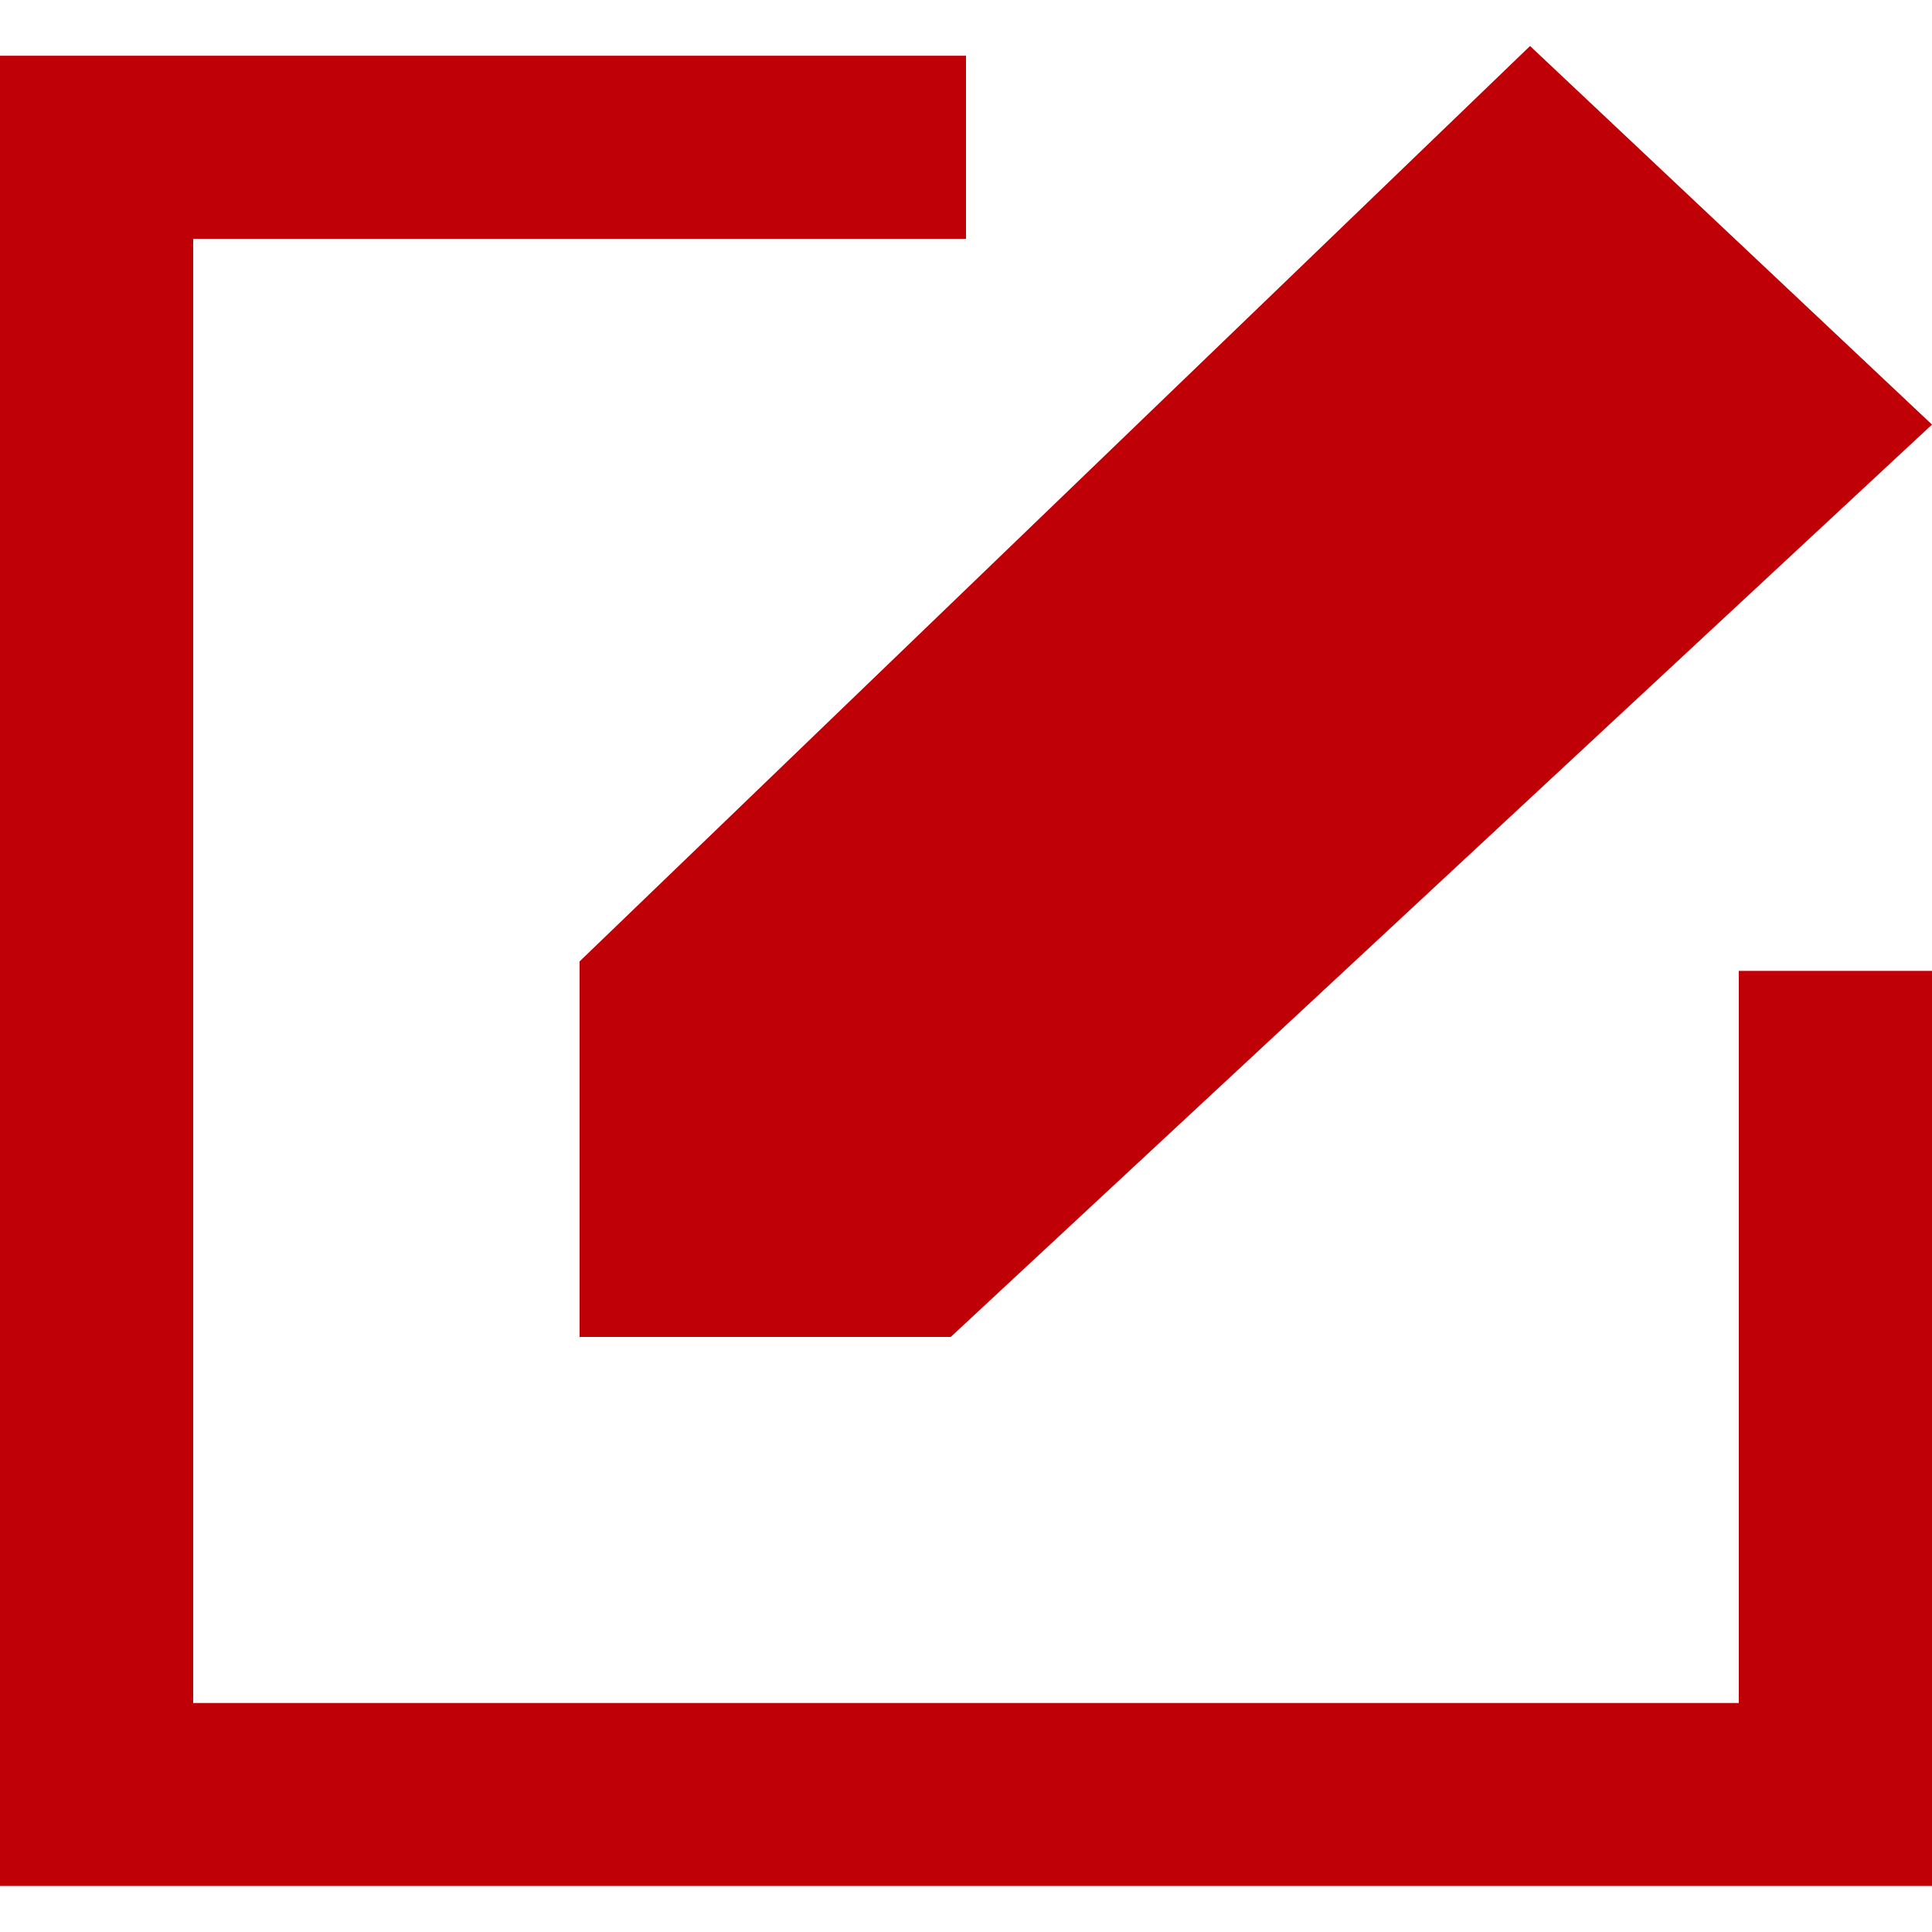
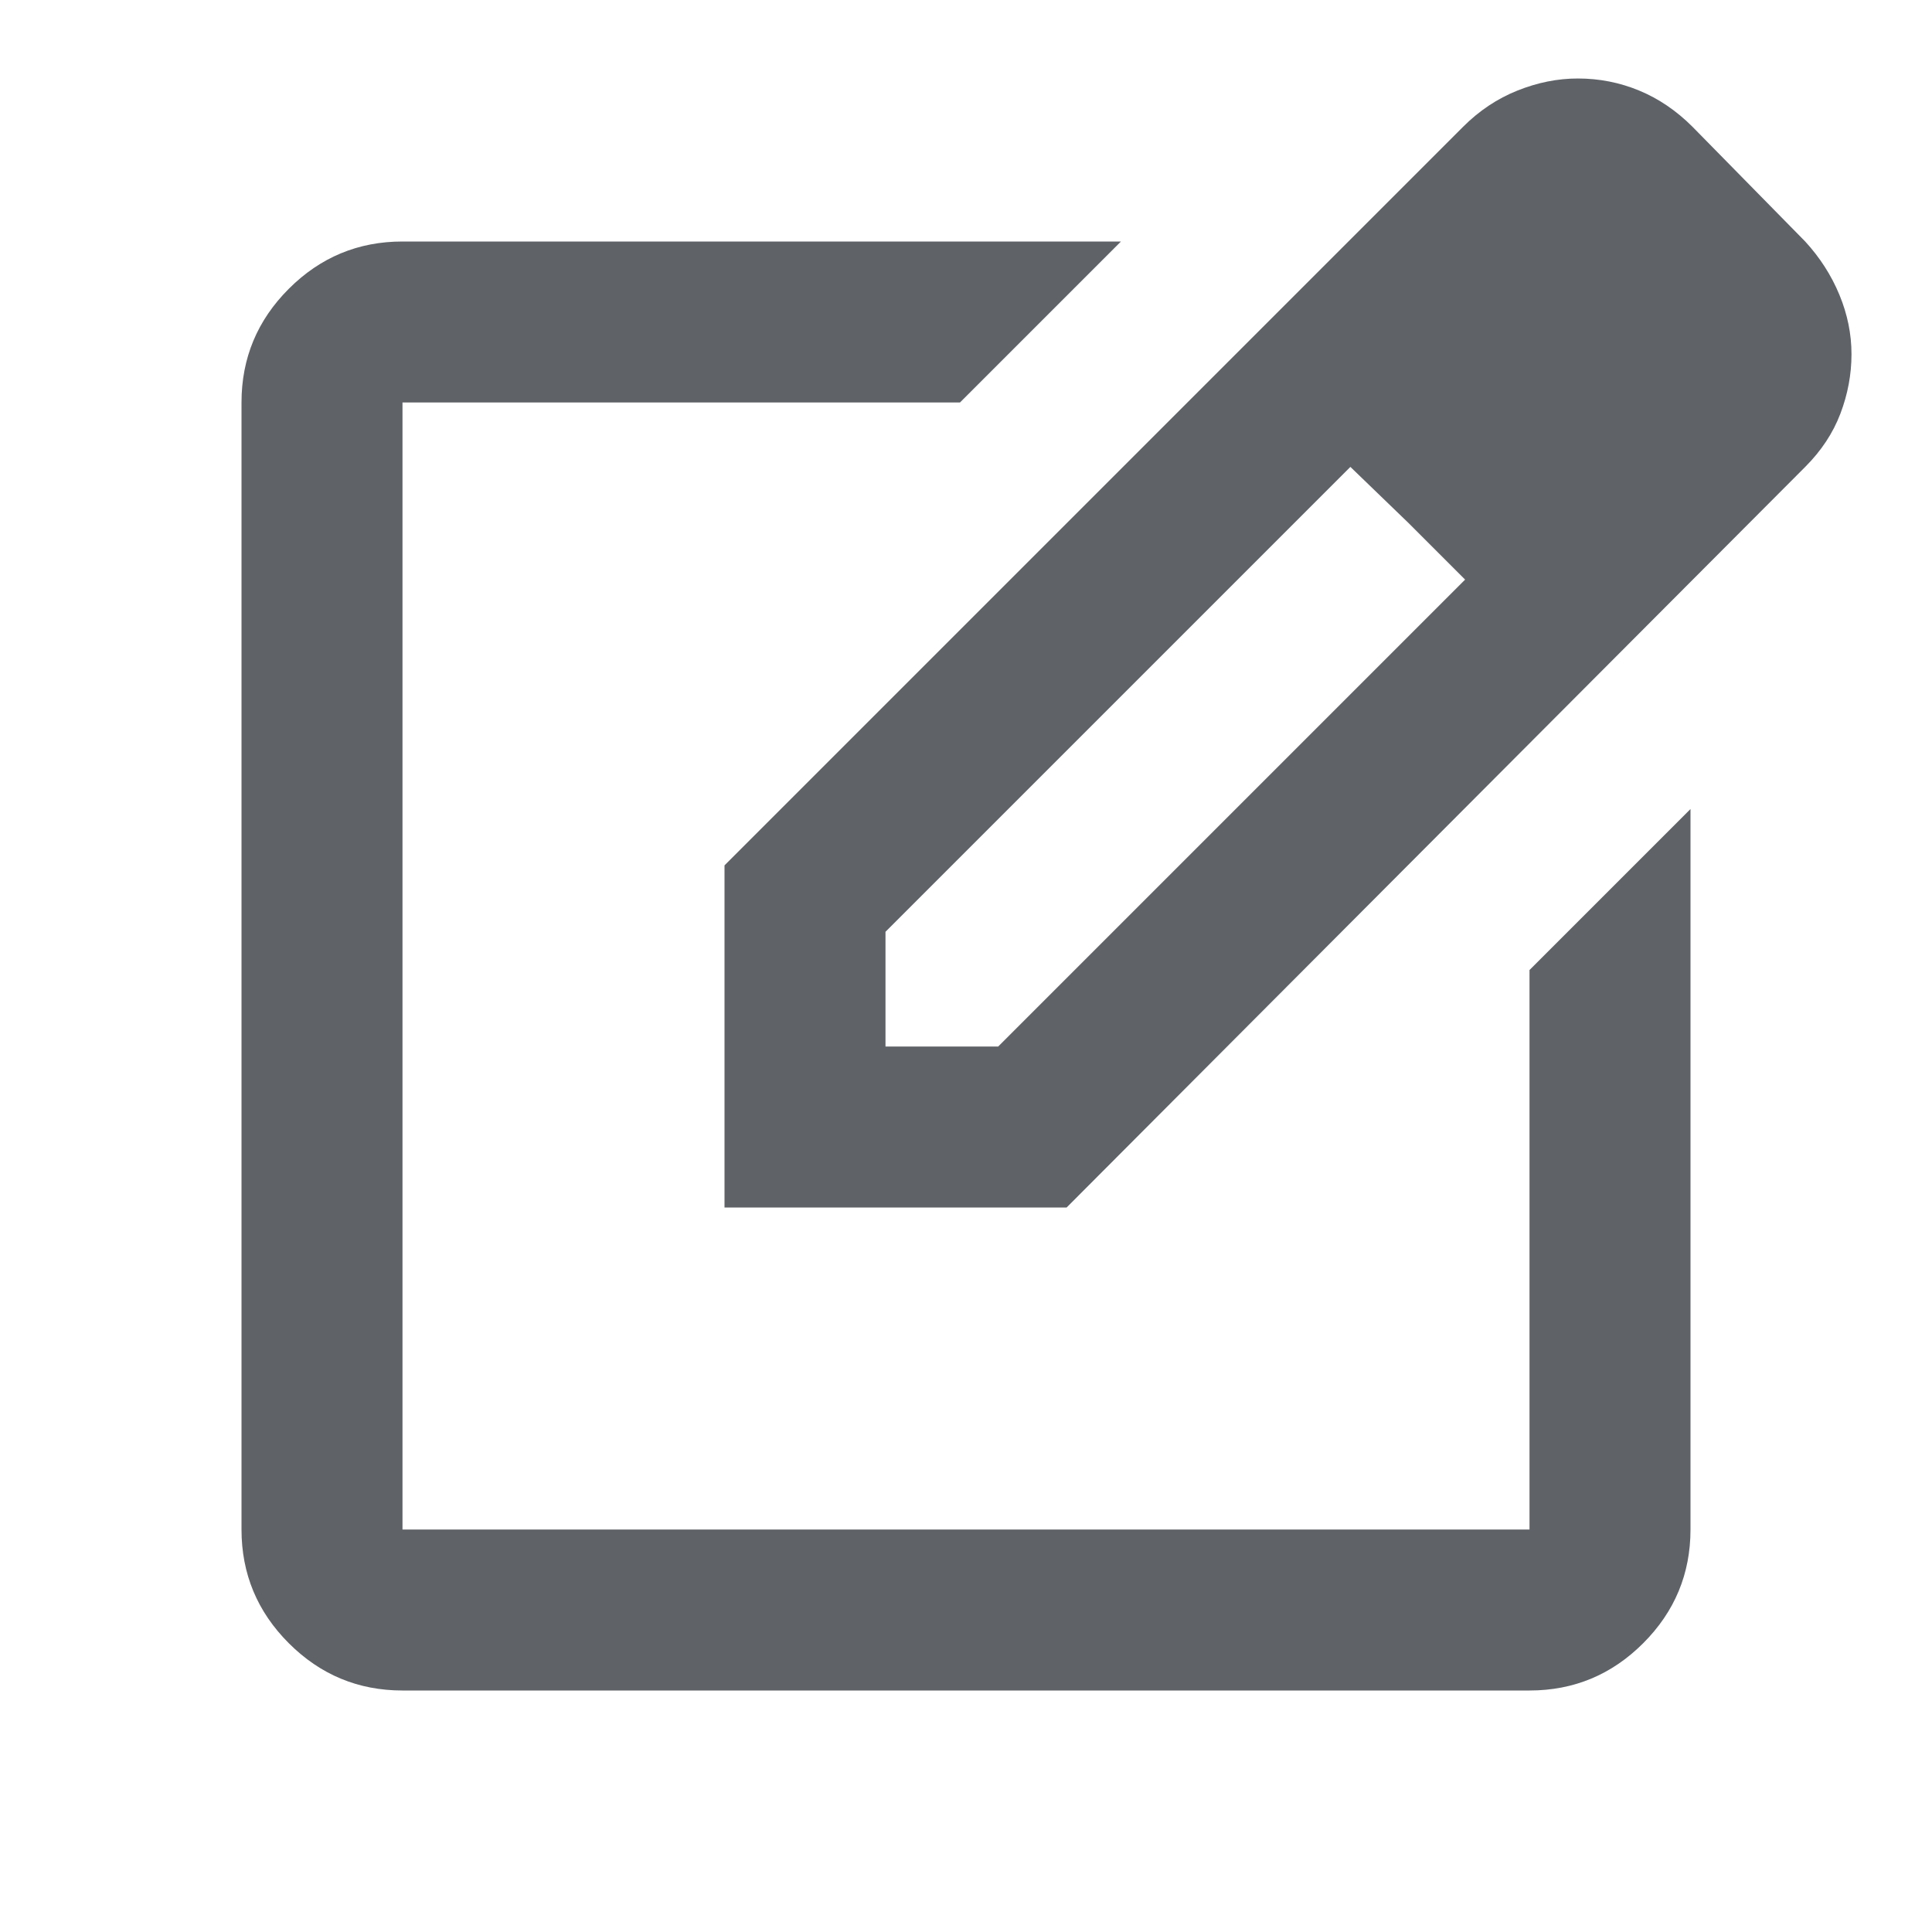
- <svg xmlns="http://www.w3.org/2000/svg" width="800px" height="800px" viewBox="0 -0.5 21 21" version="1.1" fill="#000000">
-   <g id="SVGRepo_bgCarrier" stroke-width="0" />
-   <g id="SVGRepo_tracerCarrier" stroke-linecap="round" stroke-linejoin="round" />
-   <g id="SVGRepo_iconCarrier">
-     <defs> </defs>
-     <g id="Page-1" stroke="none" stroke-width="1" fill="none" fill-rule="evenodd">
-       <g id="Dribbble-Light-Preview" transform="translate(-99, -400)" fill="#bf0007">
-         <g id="icons" transform="translate(56, 160)">
-           <path d="M61.9,258.011 L45.1,258.011 L45.1,242.096 L53.5,242.096 L53.5,240.106 L43,240.106 L43,260 L64,260 L64,250.053 L61.9,250.053 L61.9,258.011 Z M49.3,249.95 L59.631,240 L64,244.115 L53.334,254.032 L49.3,254.032 L49.3,249.95 Z" id="edit-[#1479]"> </path>
-         </g>
-       </g>
-     </g>
-   </g>
+ <svg xmlns="http://www.w3.org/2000/svg" height="24px" viewBox="0 -960 960 960" width="24px" fill="#5f6368">
+   <path d="M200-120q-33 0-56.5-23.5T120-200v-560q0-33 23.5-56.5T200-840h357l-80 80H200v560h560v-278l80-80v358q0 33-23.5 56.5T760-120H200Zm280-360ZM360-360v-170l367-367q12-12 27-18t30-6q16 0 30.5 6t26.5 18l56 57q11 12 17 26.5t6 29.5q0 15-5.5 29.5T897-728L530-360H360Zm481-424-56-56 56 56ZM440-440h56l232-232-28-28-29-28-231 231v57Zm260-260-29-28 29 28 28 28-28-28Z" />
</svg>
